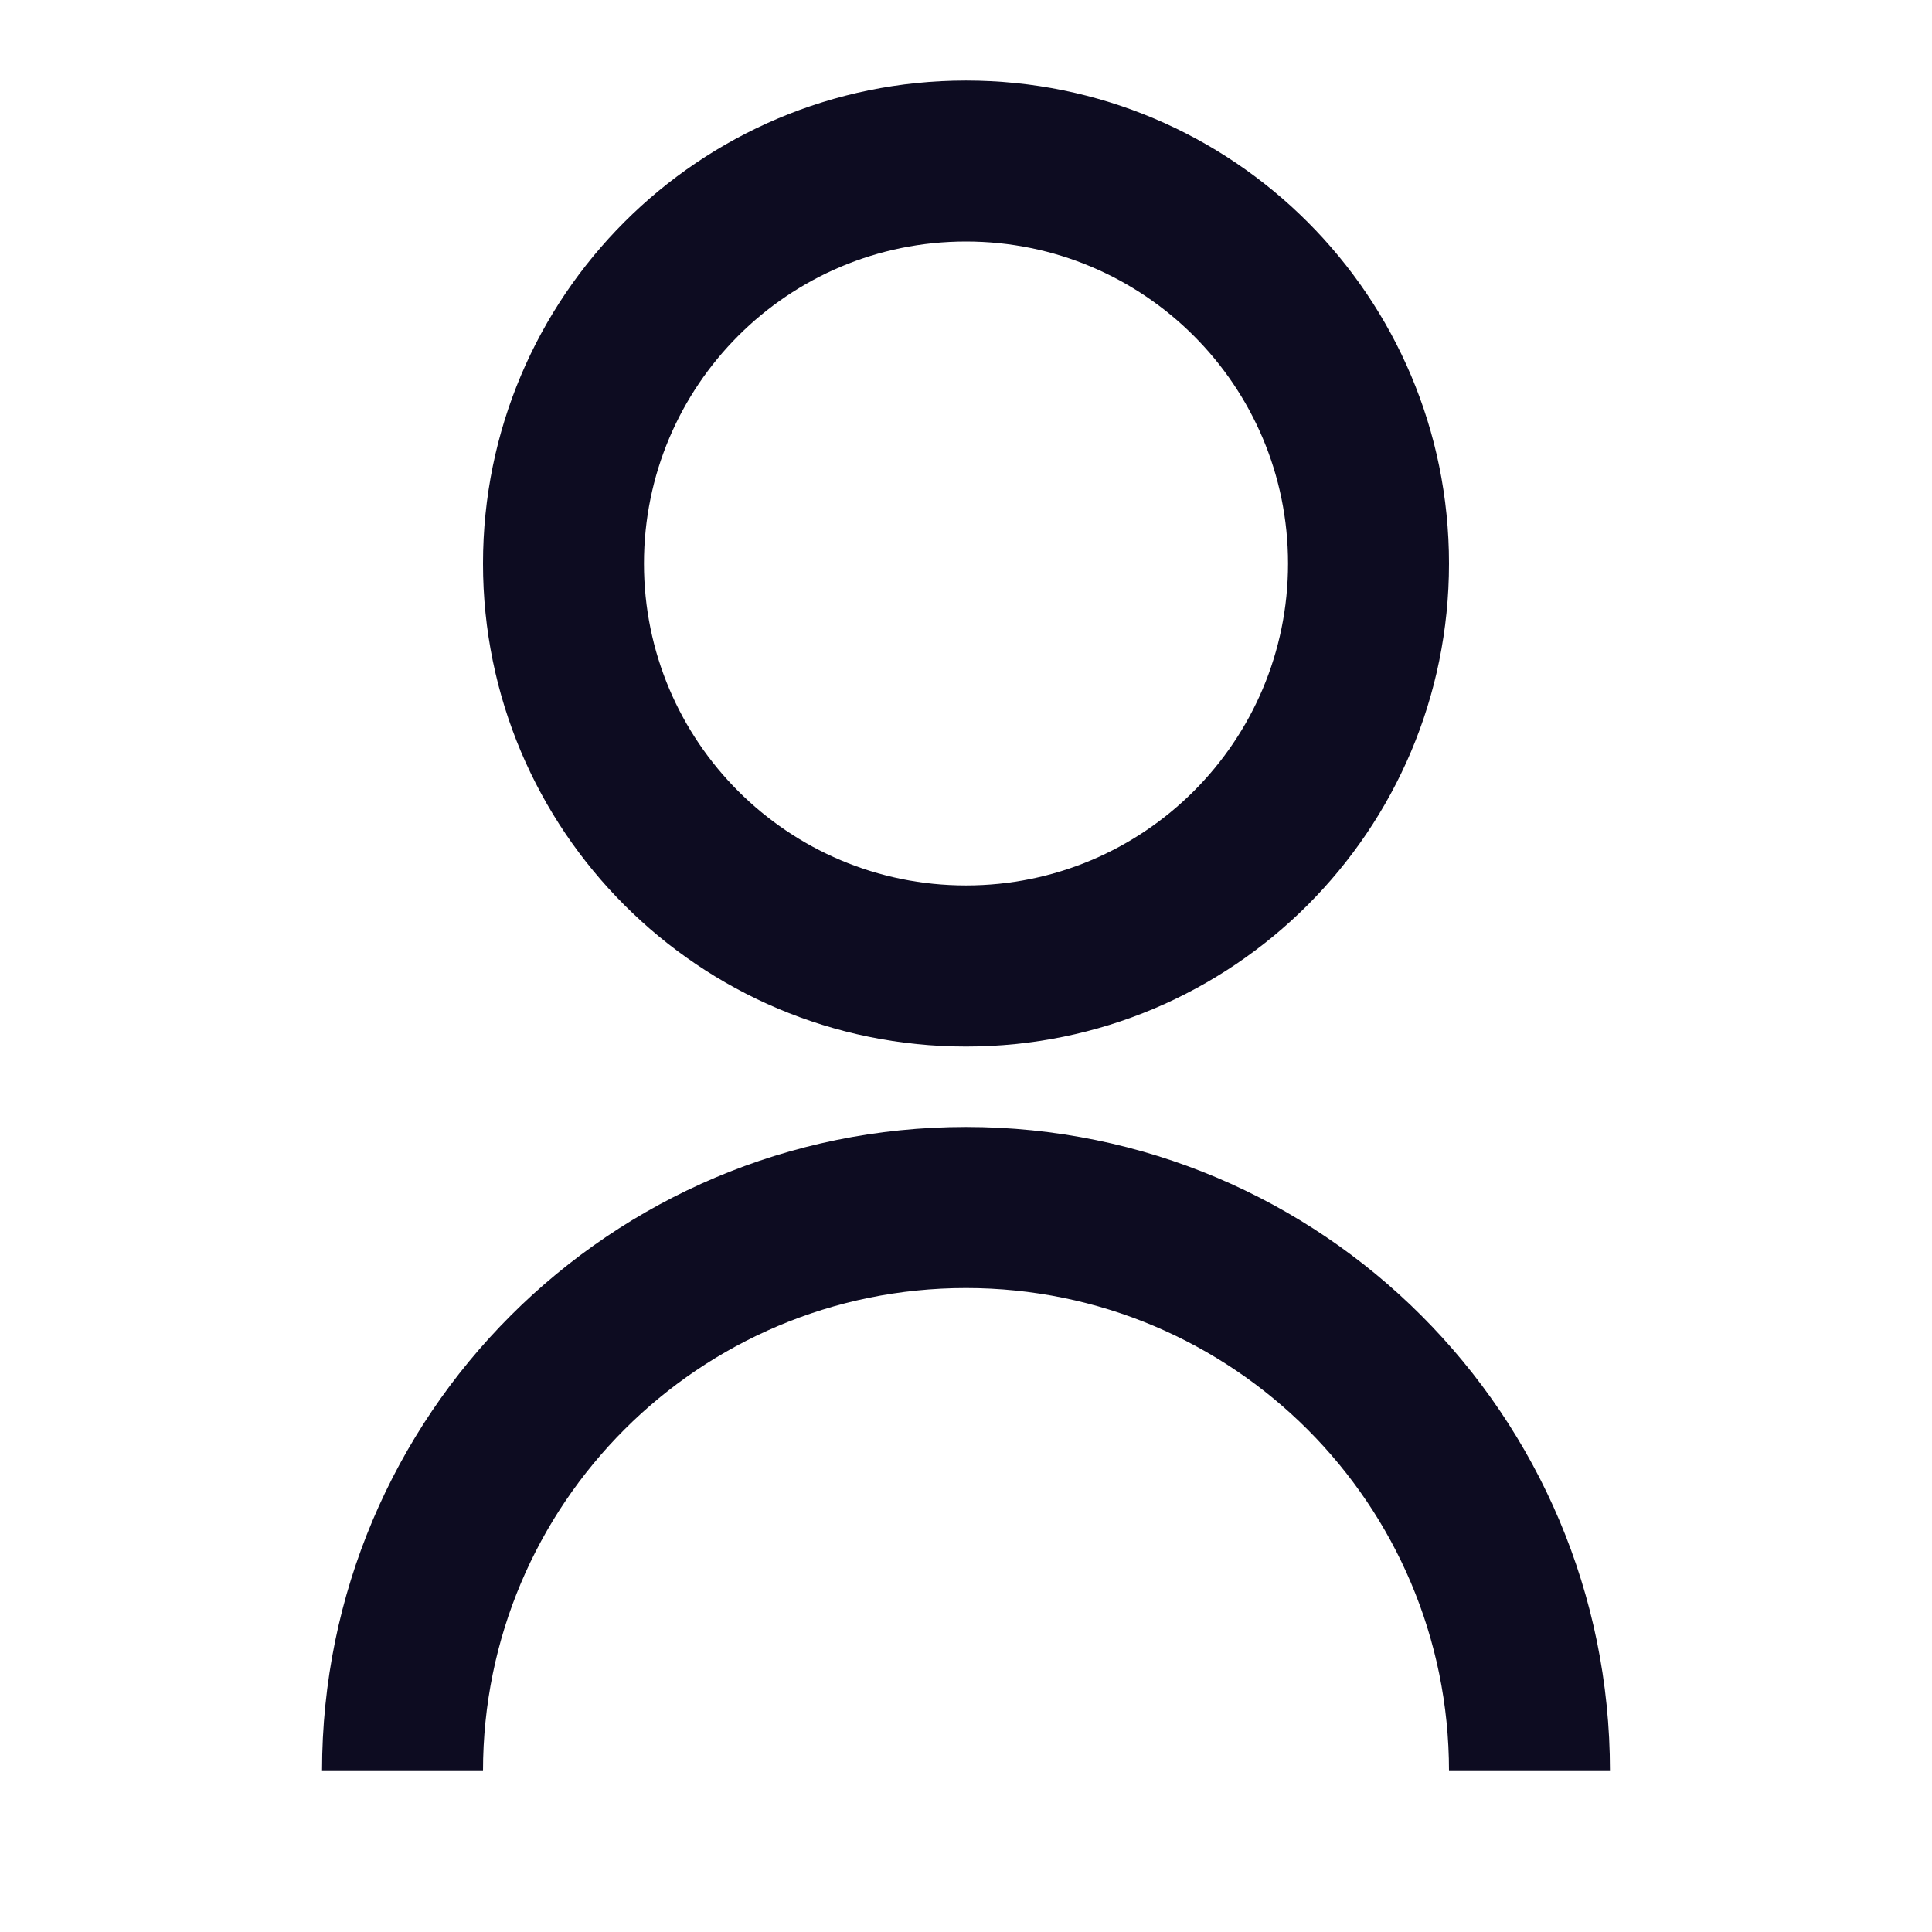
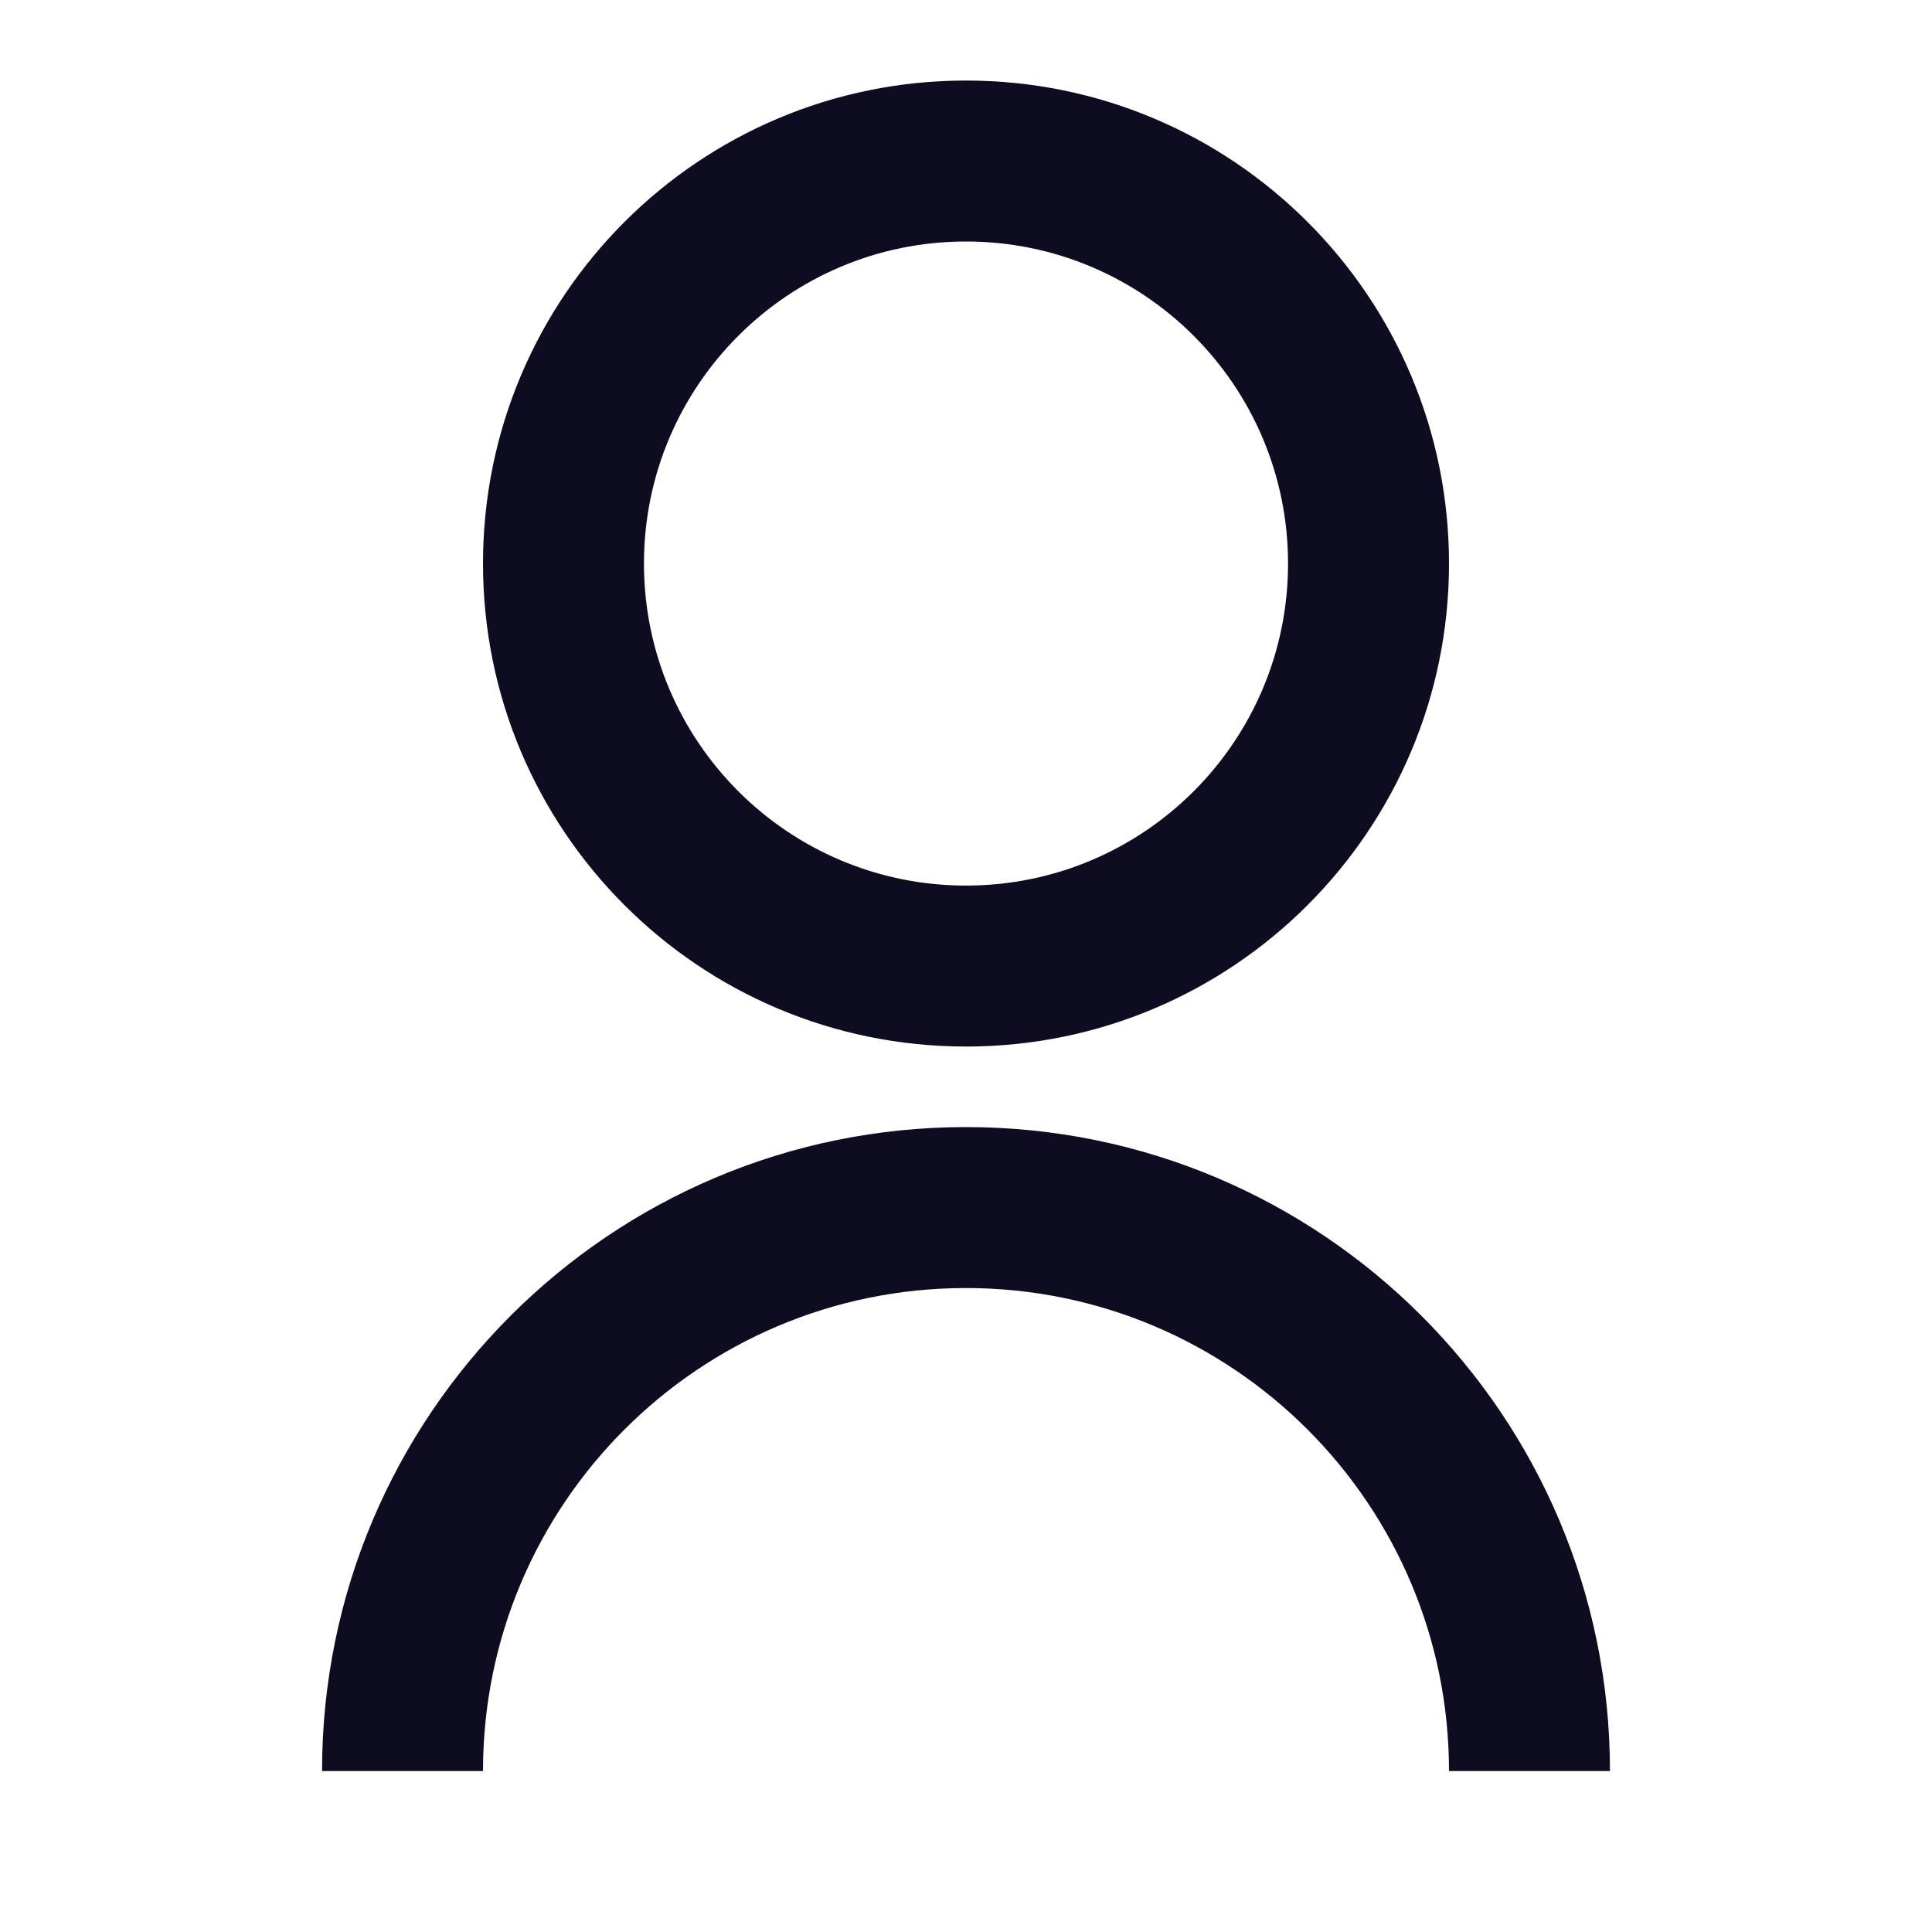
- <svg xmlns="http://www.w3.org/2000/svg" width="16" height="16" viewBox="0 0 16 16" fill="none">
-   <path fill-rule="evenodd" clip-rule="evenodd" d="M8 8.667C5.79 8.667 4 6.877 4 4.667C4 2.457 5.79 0.667 8 0.667C10.21 0.667 12 2.457 12 4.667C12 6.877 10.21 8.667 8 8.667ZM10.667 4.667C10.667 6.14 9.473 7.333 8 7.333C6.527 7.333 5.333 6.14 5.333 4.667C5.333 3.193 6.527 2 8 2C9.473 2 10.667 3.193 10.667 4.667Z" fill="#0D0C21" />
-   <path d="M2.667 14.667C2.667 11.721 5.055 9.333 8 9.333C10.946 9.333 13.333 11.721 13.333 14.667H12C12 12.457 10.209 10.667 8 10.667C5.791 10.667 4 12.457 4 14.667H2.667Z" fill="#0D0C21" />
+ <svg xmlns="http://www.w3.org/2000/svg" width="16" height="16" fill="none">
+   <path fill="#0D0C21" fill-rule="evenodd" d="M8 8.667c-2.21 0-4-1.79-4-4s1.79-4 4-4 4 1.79 4 4-1.79 4-4 4m2.667-4a2.666 2.666 0 1 1-5.334 0 2.666 2.666 0 1 1 5.334 0" clip-rule="evenodd" />
+   <path fill="#0D0C21" d="M2.667 14.667a5.333 5.333 0 1 1 10.666 0H12a4 4 0 1 0-8 0z" />
</svg>
